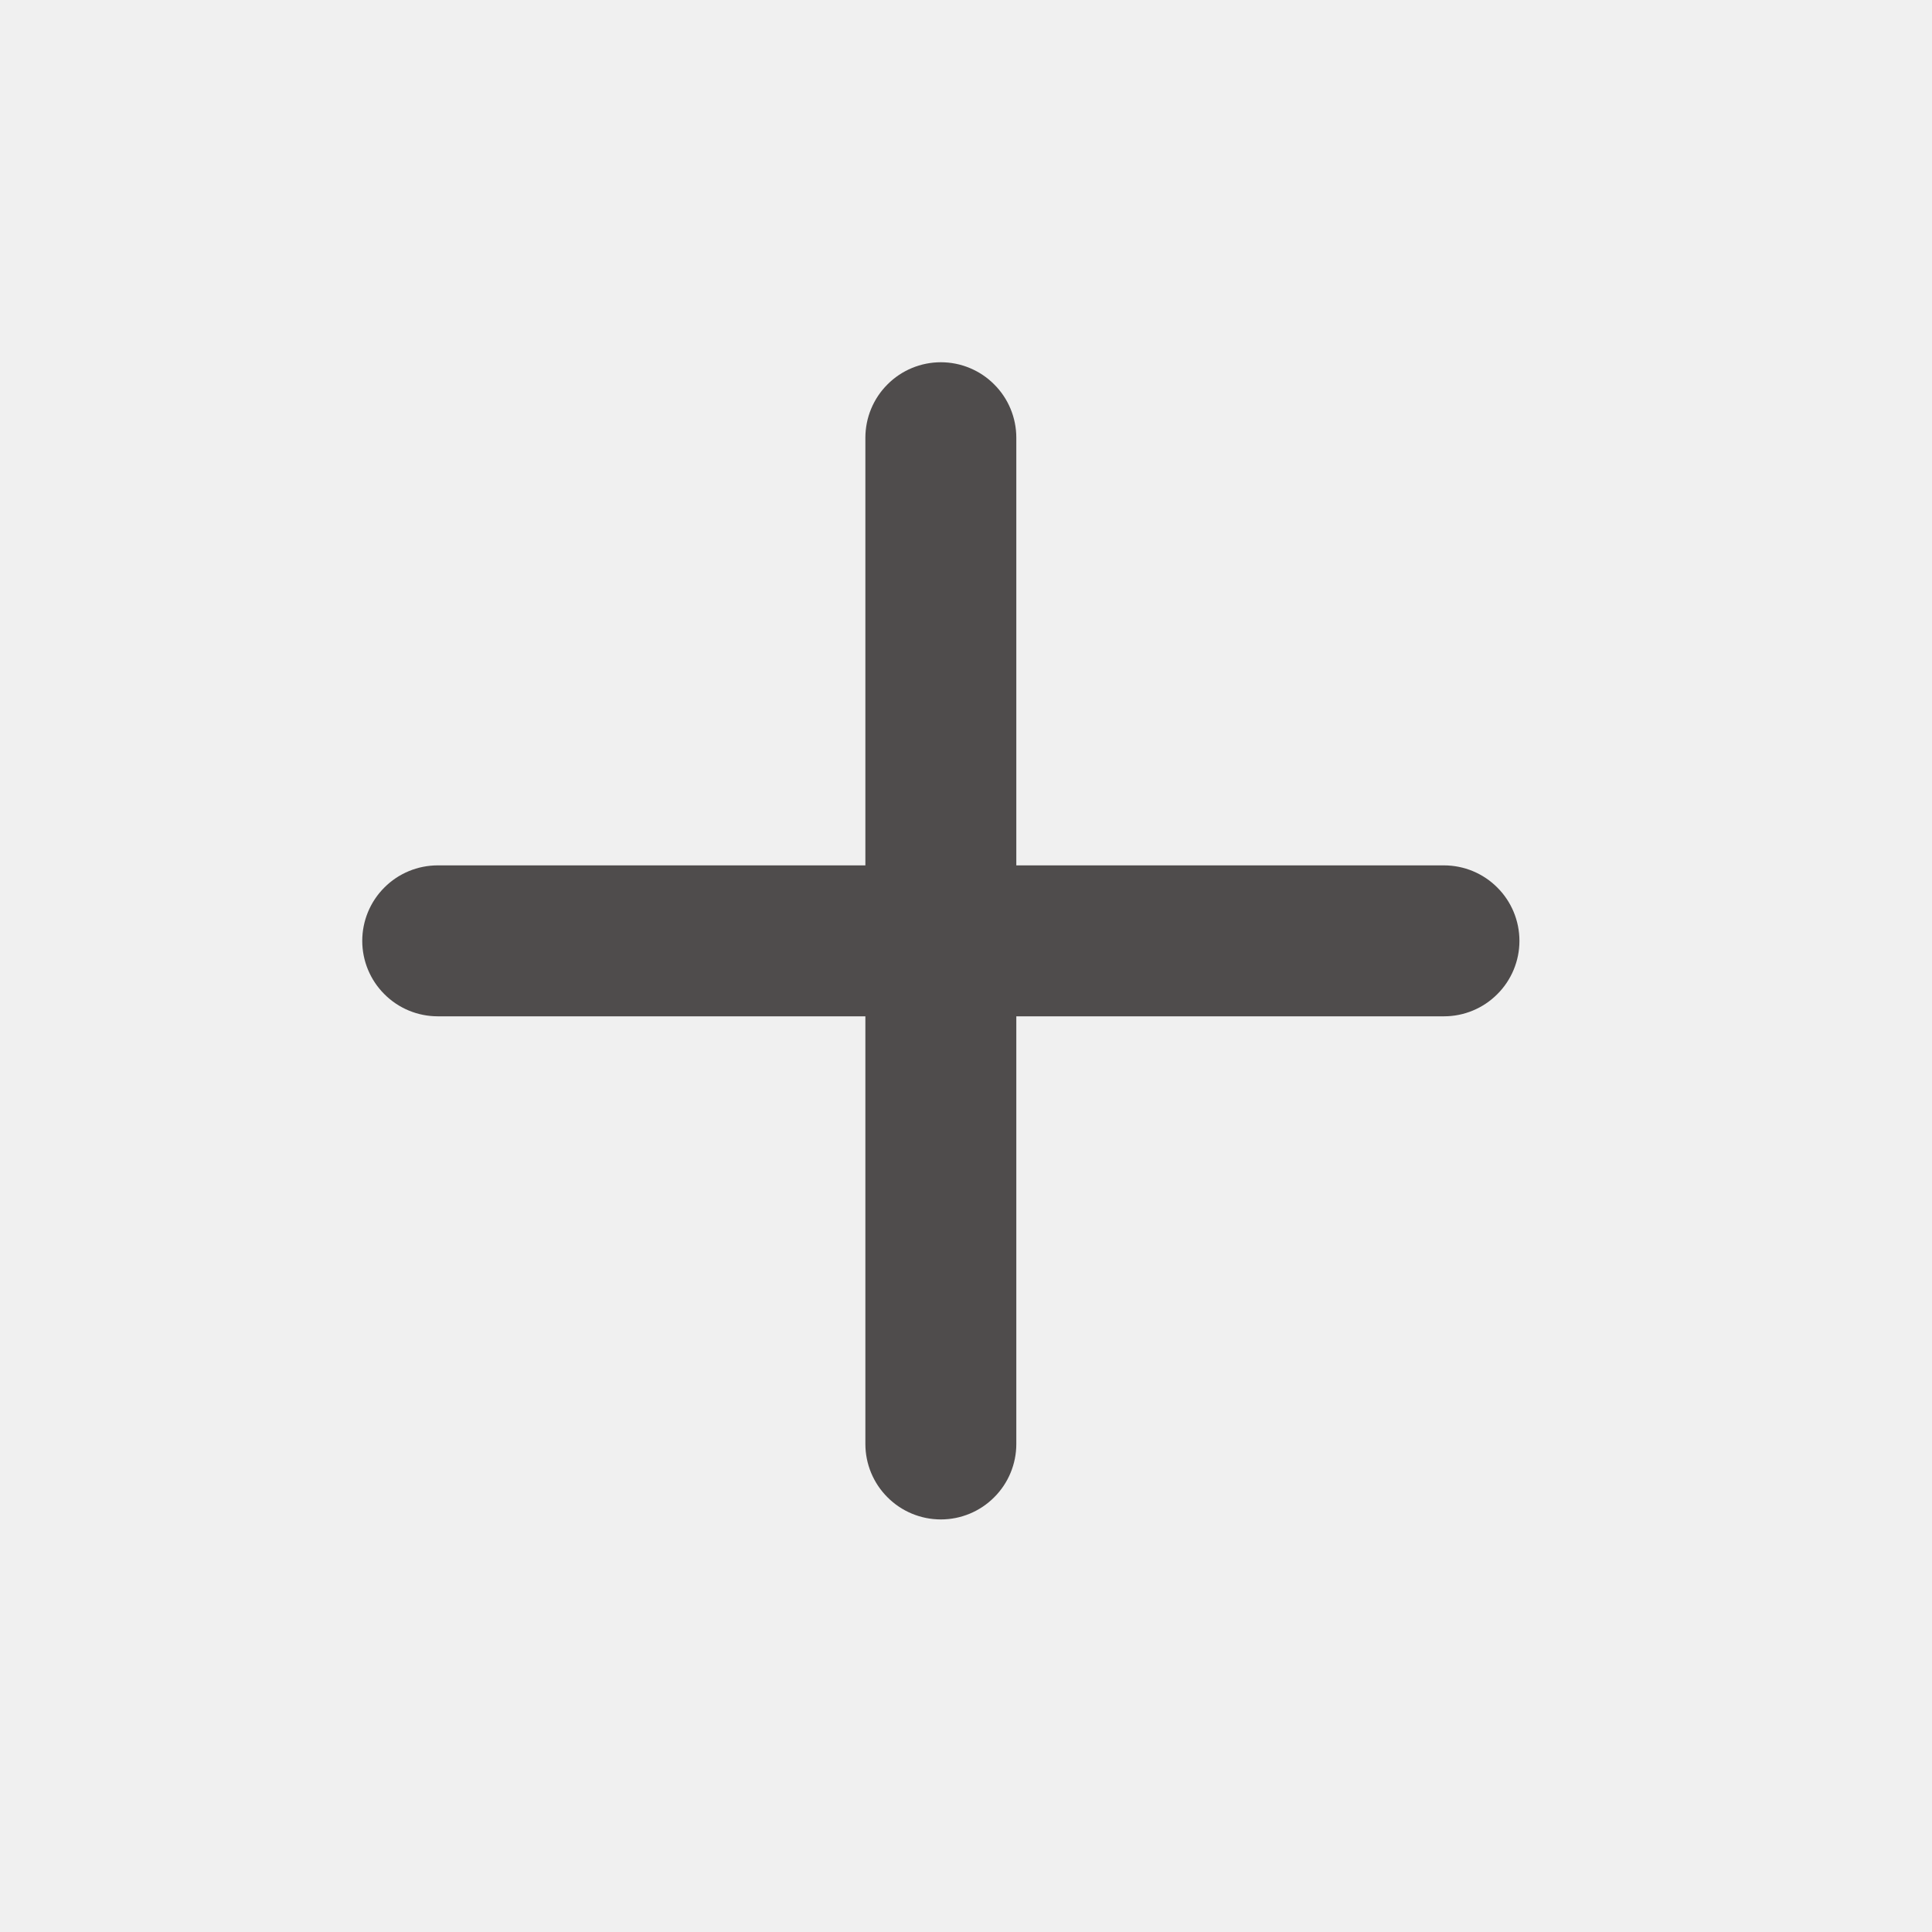
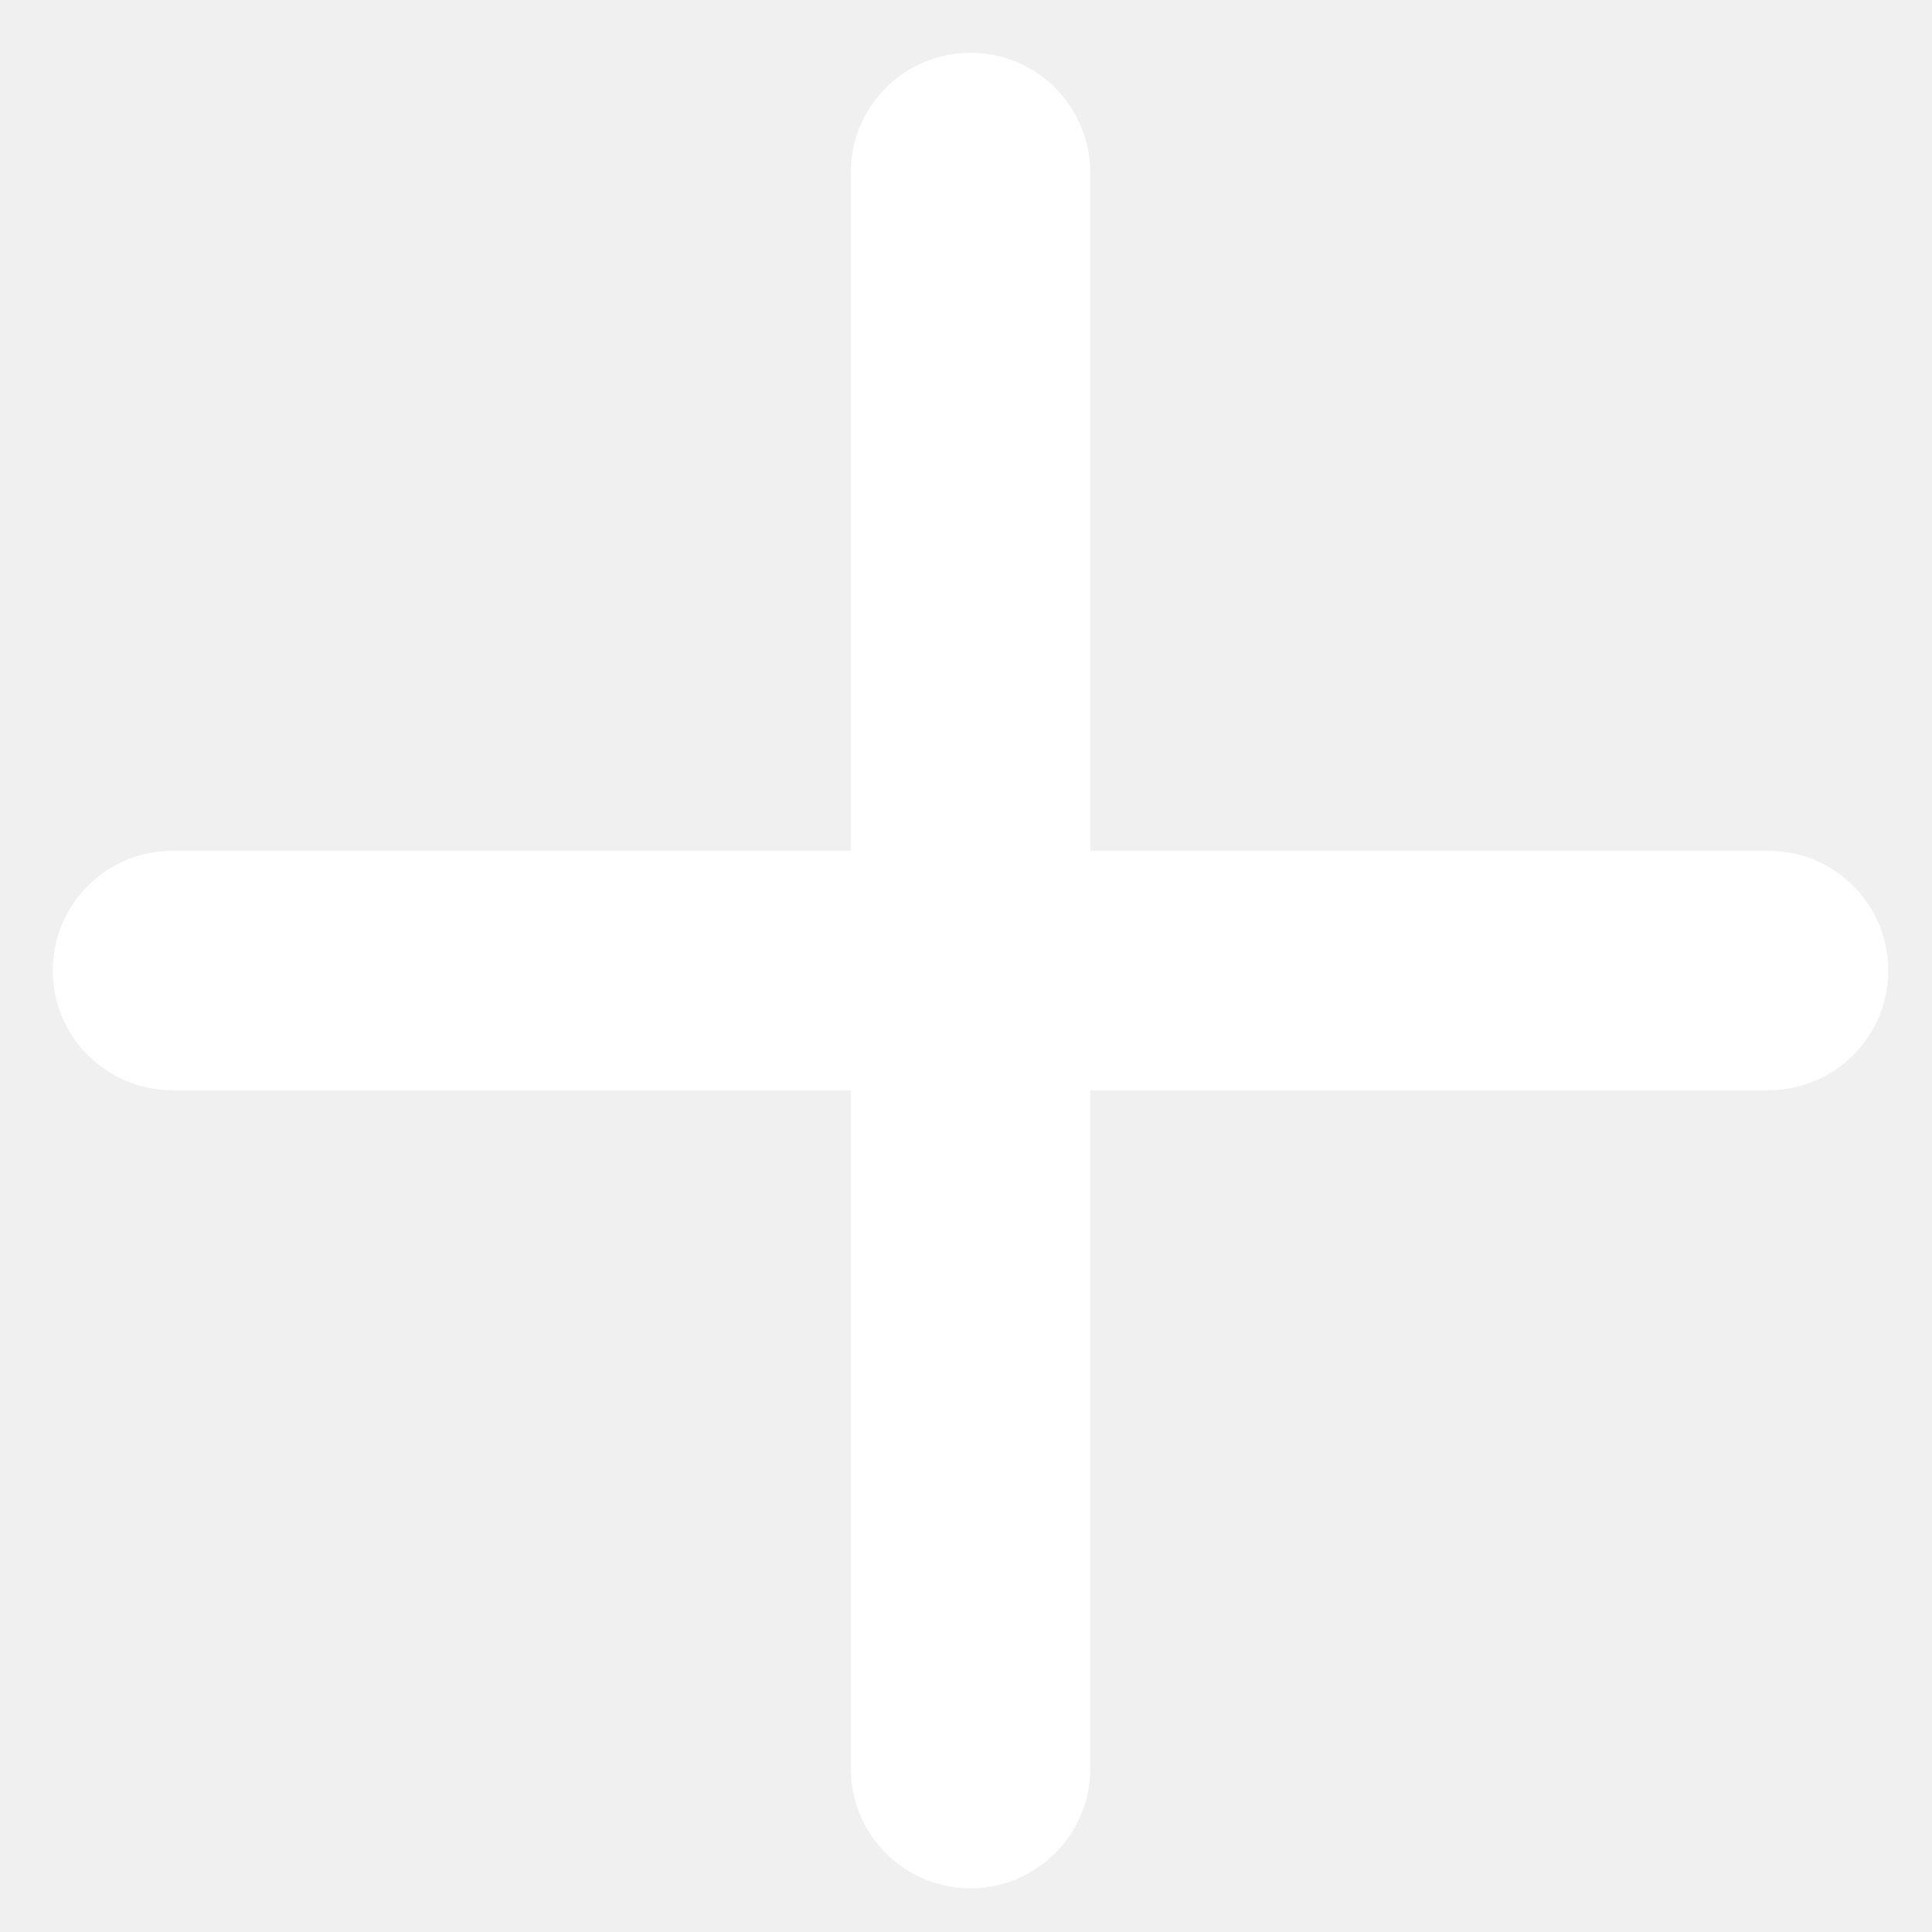
- <svg xmlns="http://www.w3.org/2000/svg" width="24" height="24" viewBox="0 0 24 24" fill="none">
-   <path fill-rule="evenodd" clip-rule="evenodd" d="M11.688 4.5C11.936 4.5 12.175 4.599 12.35 4.775C12.526 4.95 12.625 5.189 12.625 5.438V10.75H17.938C18.186 10.75 18.425 10.849 18.6 11.025C18.776 11.2 18.875 11.439 18.875 11.688C18.875 11.936 18.776 12.175 18.6 12.35C18.425 12.526 18.186 12.625 17.938 12.625H12.625V17.938C12.625 18.186 12.526 18.425 12.35 18.6C12.175 18.776 11.936 18.875 11.688 18.875C11.439 18.875 11.2 18.776 11.025 18.6C10.849 18.425 10.75 18.186 10.75 17.938V12.625H5.438C5.189 12.625 4.95 12.526 4.775 12.35C4.599 12.175 4.5 11.936 4.5 11.688C4.5 11.439 4.599 11.2 4.775 11.025C4.95 10.849 5.189 10.75 5.438 10.75H10.75V5.438C10.75 5.189 10.849 4.95 11.025 4.775C11.2 4.599 11.439 4.5 11.688 4.5Z" fill="#4F4C4C" />
+ <svg xmlns="http://www.w3.org/2000/svg" width="29" height="29" viewBox="0 0 29 29" fill="none">
+   <path fill-rule="evenodd" clip-rule="evenodd" d="M14.568 0.792C15.044 0.792 15.501 0.981 15.838 1.318C16.175 1.655 16.365 2.112 16.365 2.589V12.771H26.547C27.023 12.771 27.48 12.96 27.817 13.297C28.154 13.634 28.344 14.091 28.344 14.568C28.344 15.044 28.154 15.501 27.817 15.838C27.48 16.175 27.023 16.365 26.547 16.365H16.365V26.547C16.365 27.023 16.175 27.481 15.838 27.817C15.501 28.155 15.044 28.344 14.568 28.344C14.091 28.344 13.634 28.155 13.297 27.817C12.96 27.481 12.771 27.023 12.771 26.547V16.365H2.589C2.112 16.365 1.655 16.175 1.318 15.838C0.981 15.501 0.792 15.044 0.792 14.568C0.792 14.091 0.981 13.634 1.318 13.297C1.655 12.96 2.112 12.771 2.589 12.771H12.771V2.589C12.771 2.112 12.96 1.655 13.297 1.318C13.634 0.981 14.091 0.792 14.568 0.792Z" fill="white" />
</svg>
